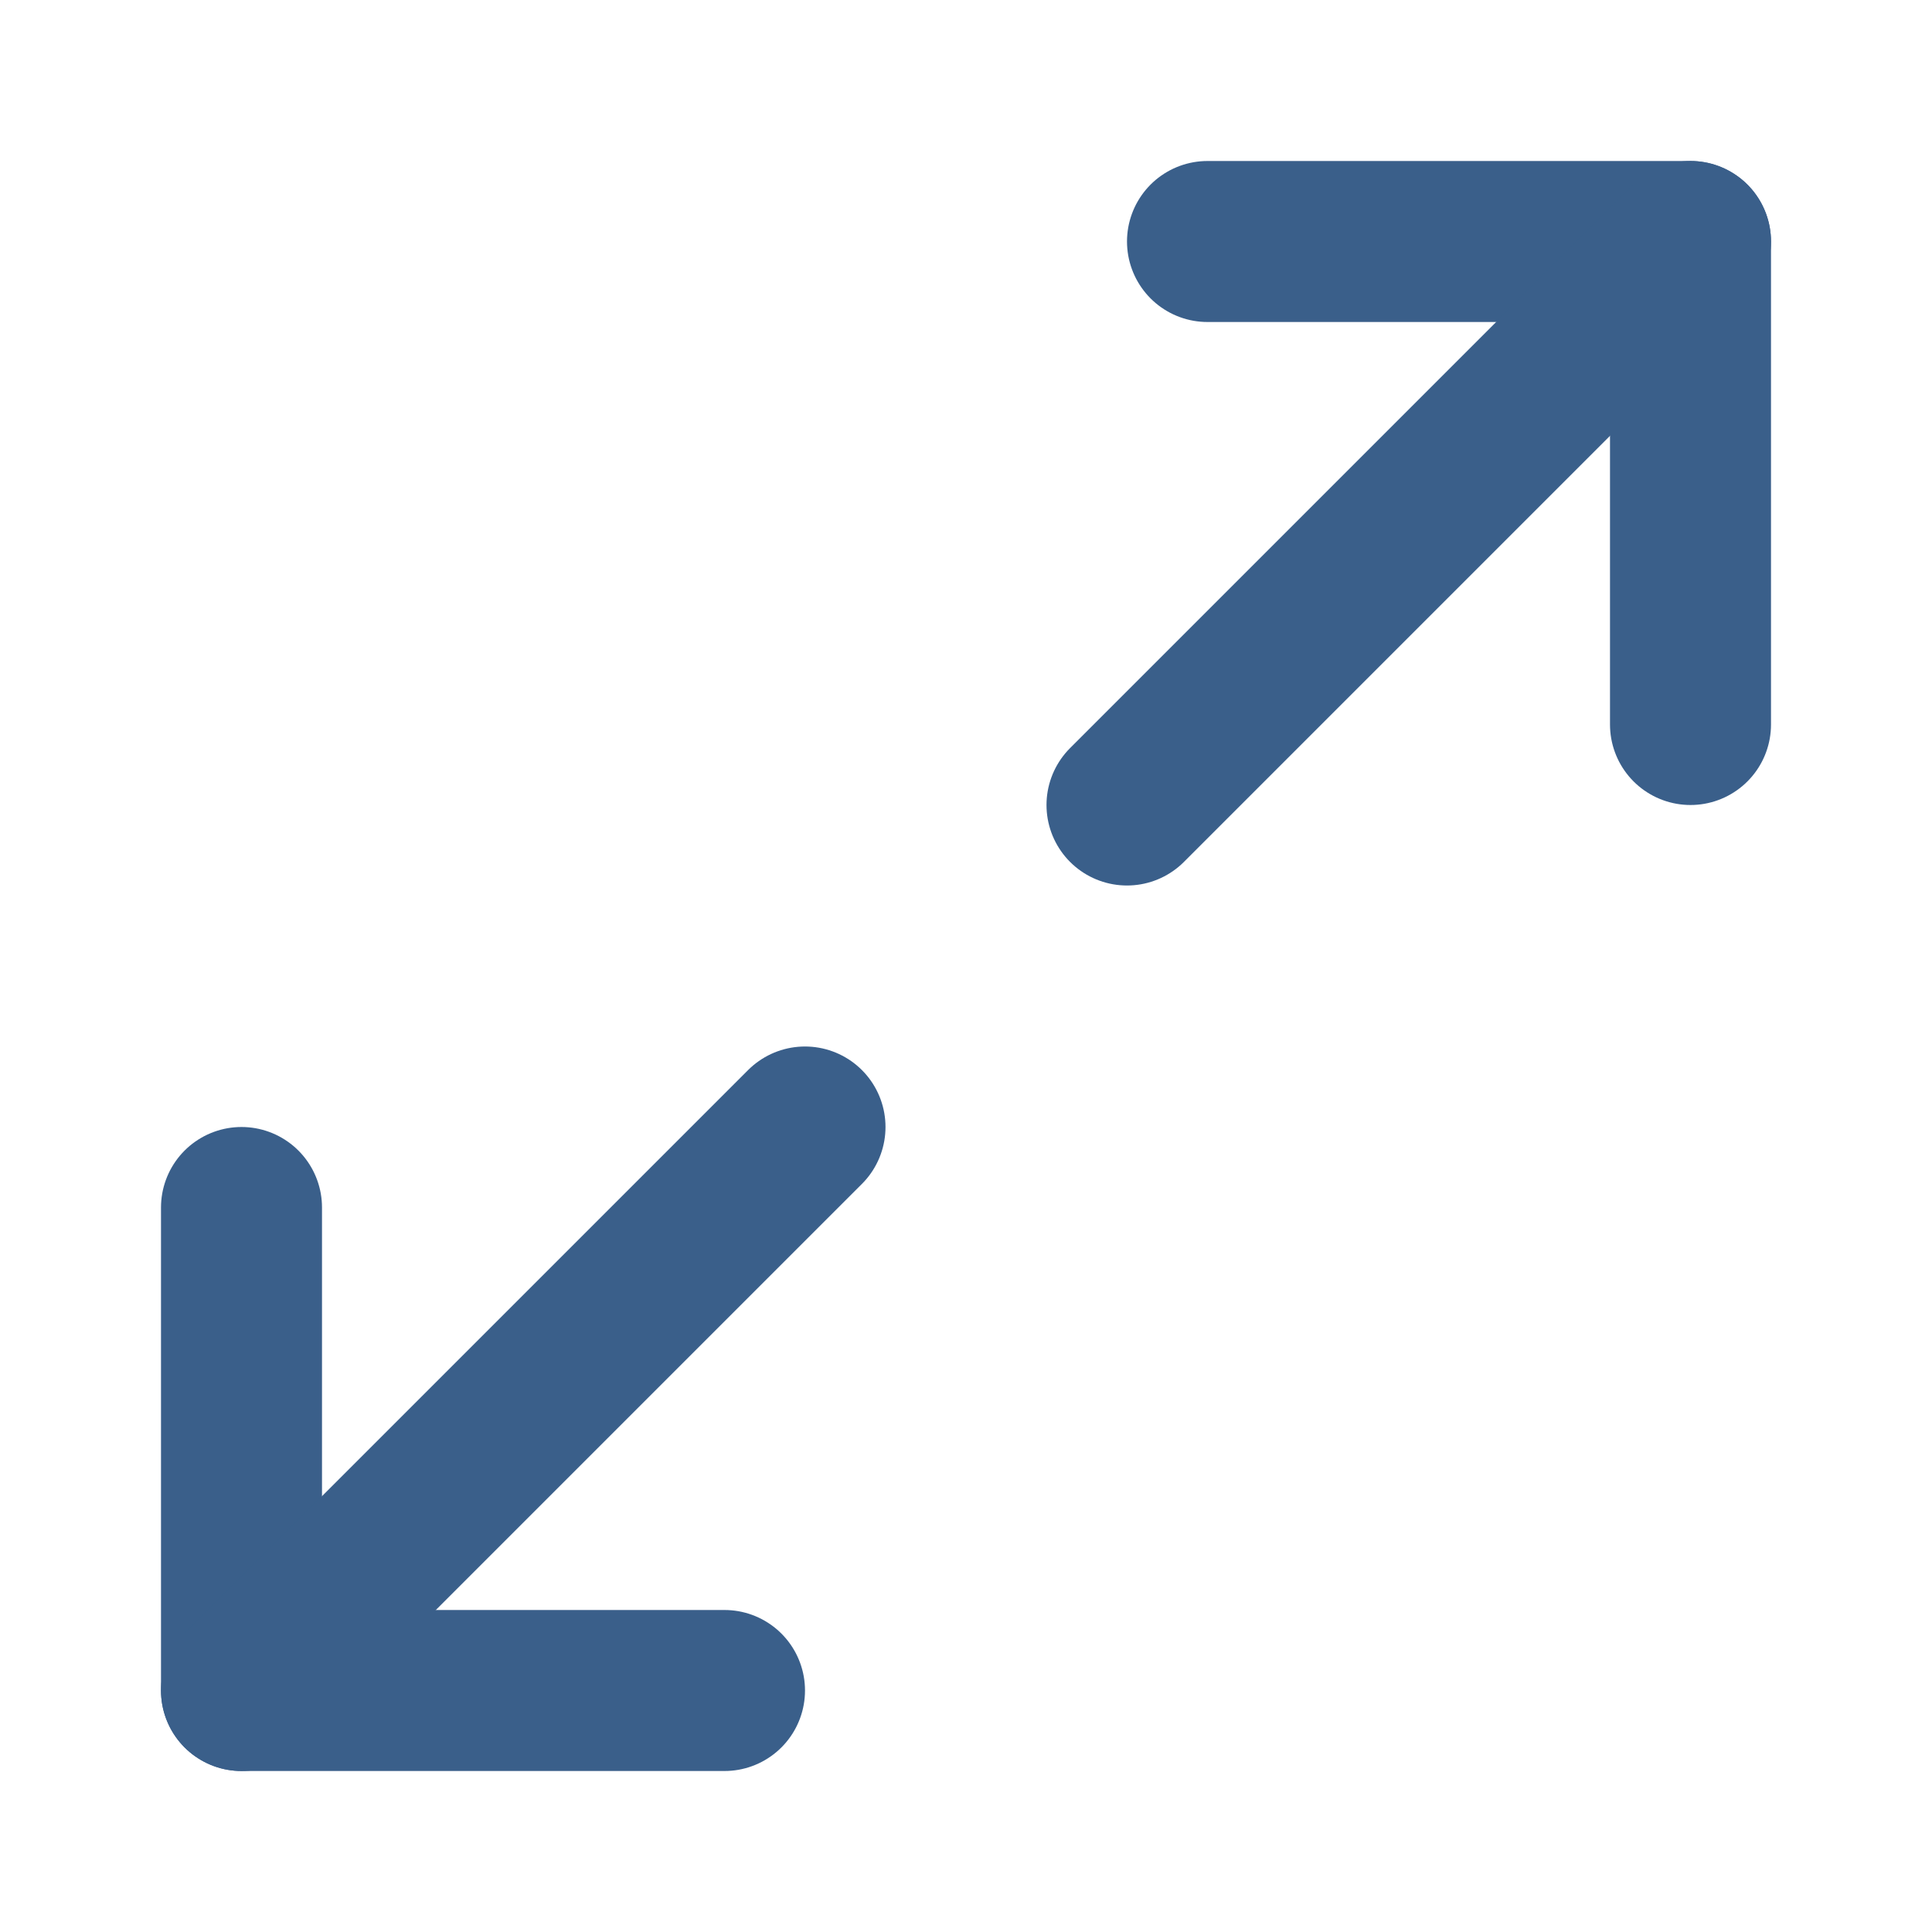
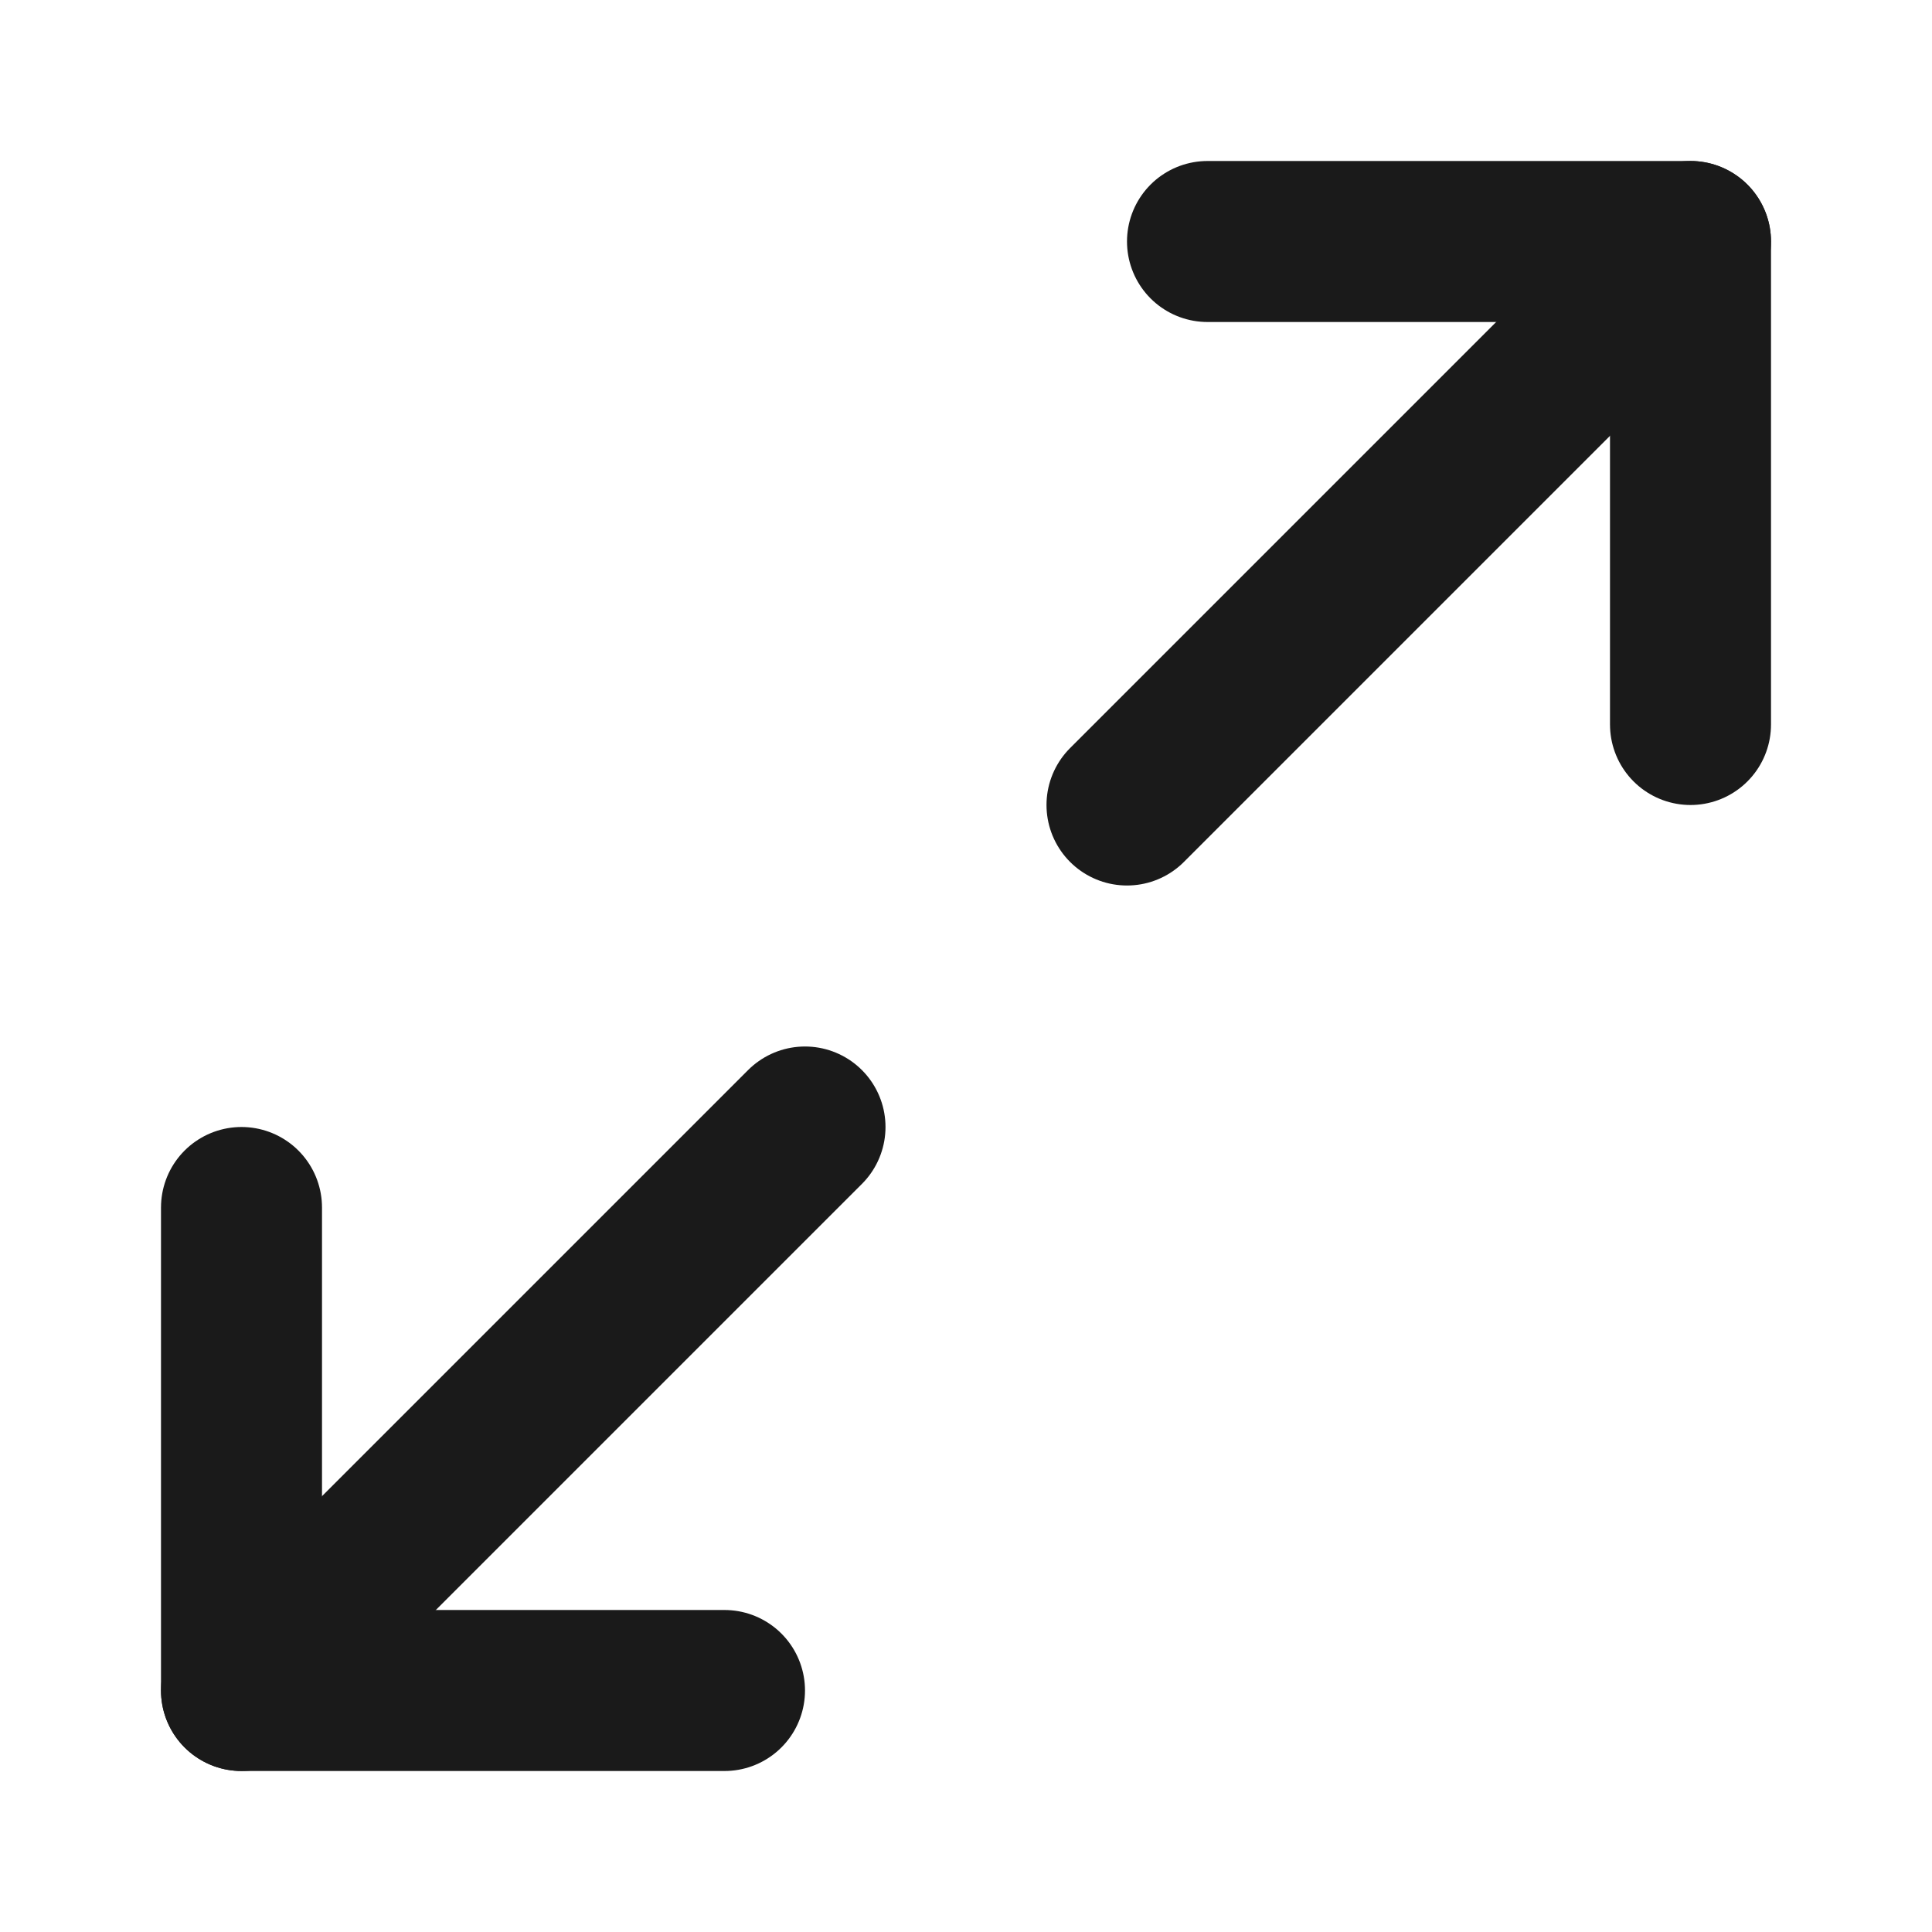
<svg xmlns="http://www.w3.org/2000/svg" width="24" height="24" viewBox="0 0 24 24" fill="none">
  <rect width="24" height="24" fill="#ffffff" />
-   <polyline points="15 3 21 3 21 9" fill="none" stroke="#3a5f8a" stroke-width="2" stroke-linecap="round" stroke-linejoin="round" />
-   <polyline points="9 21 3 21 3 15" fill="none" stroke="#3a5f8a" stroke-width="2" stroke-linecap="round" stroke-linejoin="round" />
-   <line x1="21" y1="3" x2="14" y2="10" stroke="#3a5f8a" stroke-width="2" stroke-linecap="round" stroke-linejoin="round" />
-   <line x1="3" y1="21" x2="10" y2="14" stroke="#3a5f8a" stroke-width="2" stroke-linecap="round" stroke-linejoin="round" />
+   <polyline points="15 3 21 3 21 9" fill="none" stroke="#1a1a1a" stroke-width="2" stroke-linecap="round" stroke-linejoin="round" />
+   <polyline points="9 21 3 21 3 15" fill="none" stroke="#1a1a1a" stroke-width="2" stroke-linecap="round" stroke-linejoin="round" />
+   <line x1="21" y1="3" x2="14" y2="10" stroke="#1a1a1a" stroke-width="2" stroke-linecap="round" stroke-linejoin="round" />
+   <line x1="3" y1="21" x2="10" y2="14" stroke="#1a1a1a" stroke-width="2" stroke-linecap="round" stroke-linejoin="round" />
</svg>
